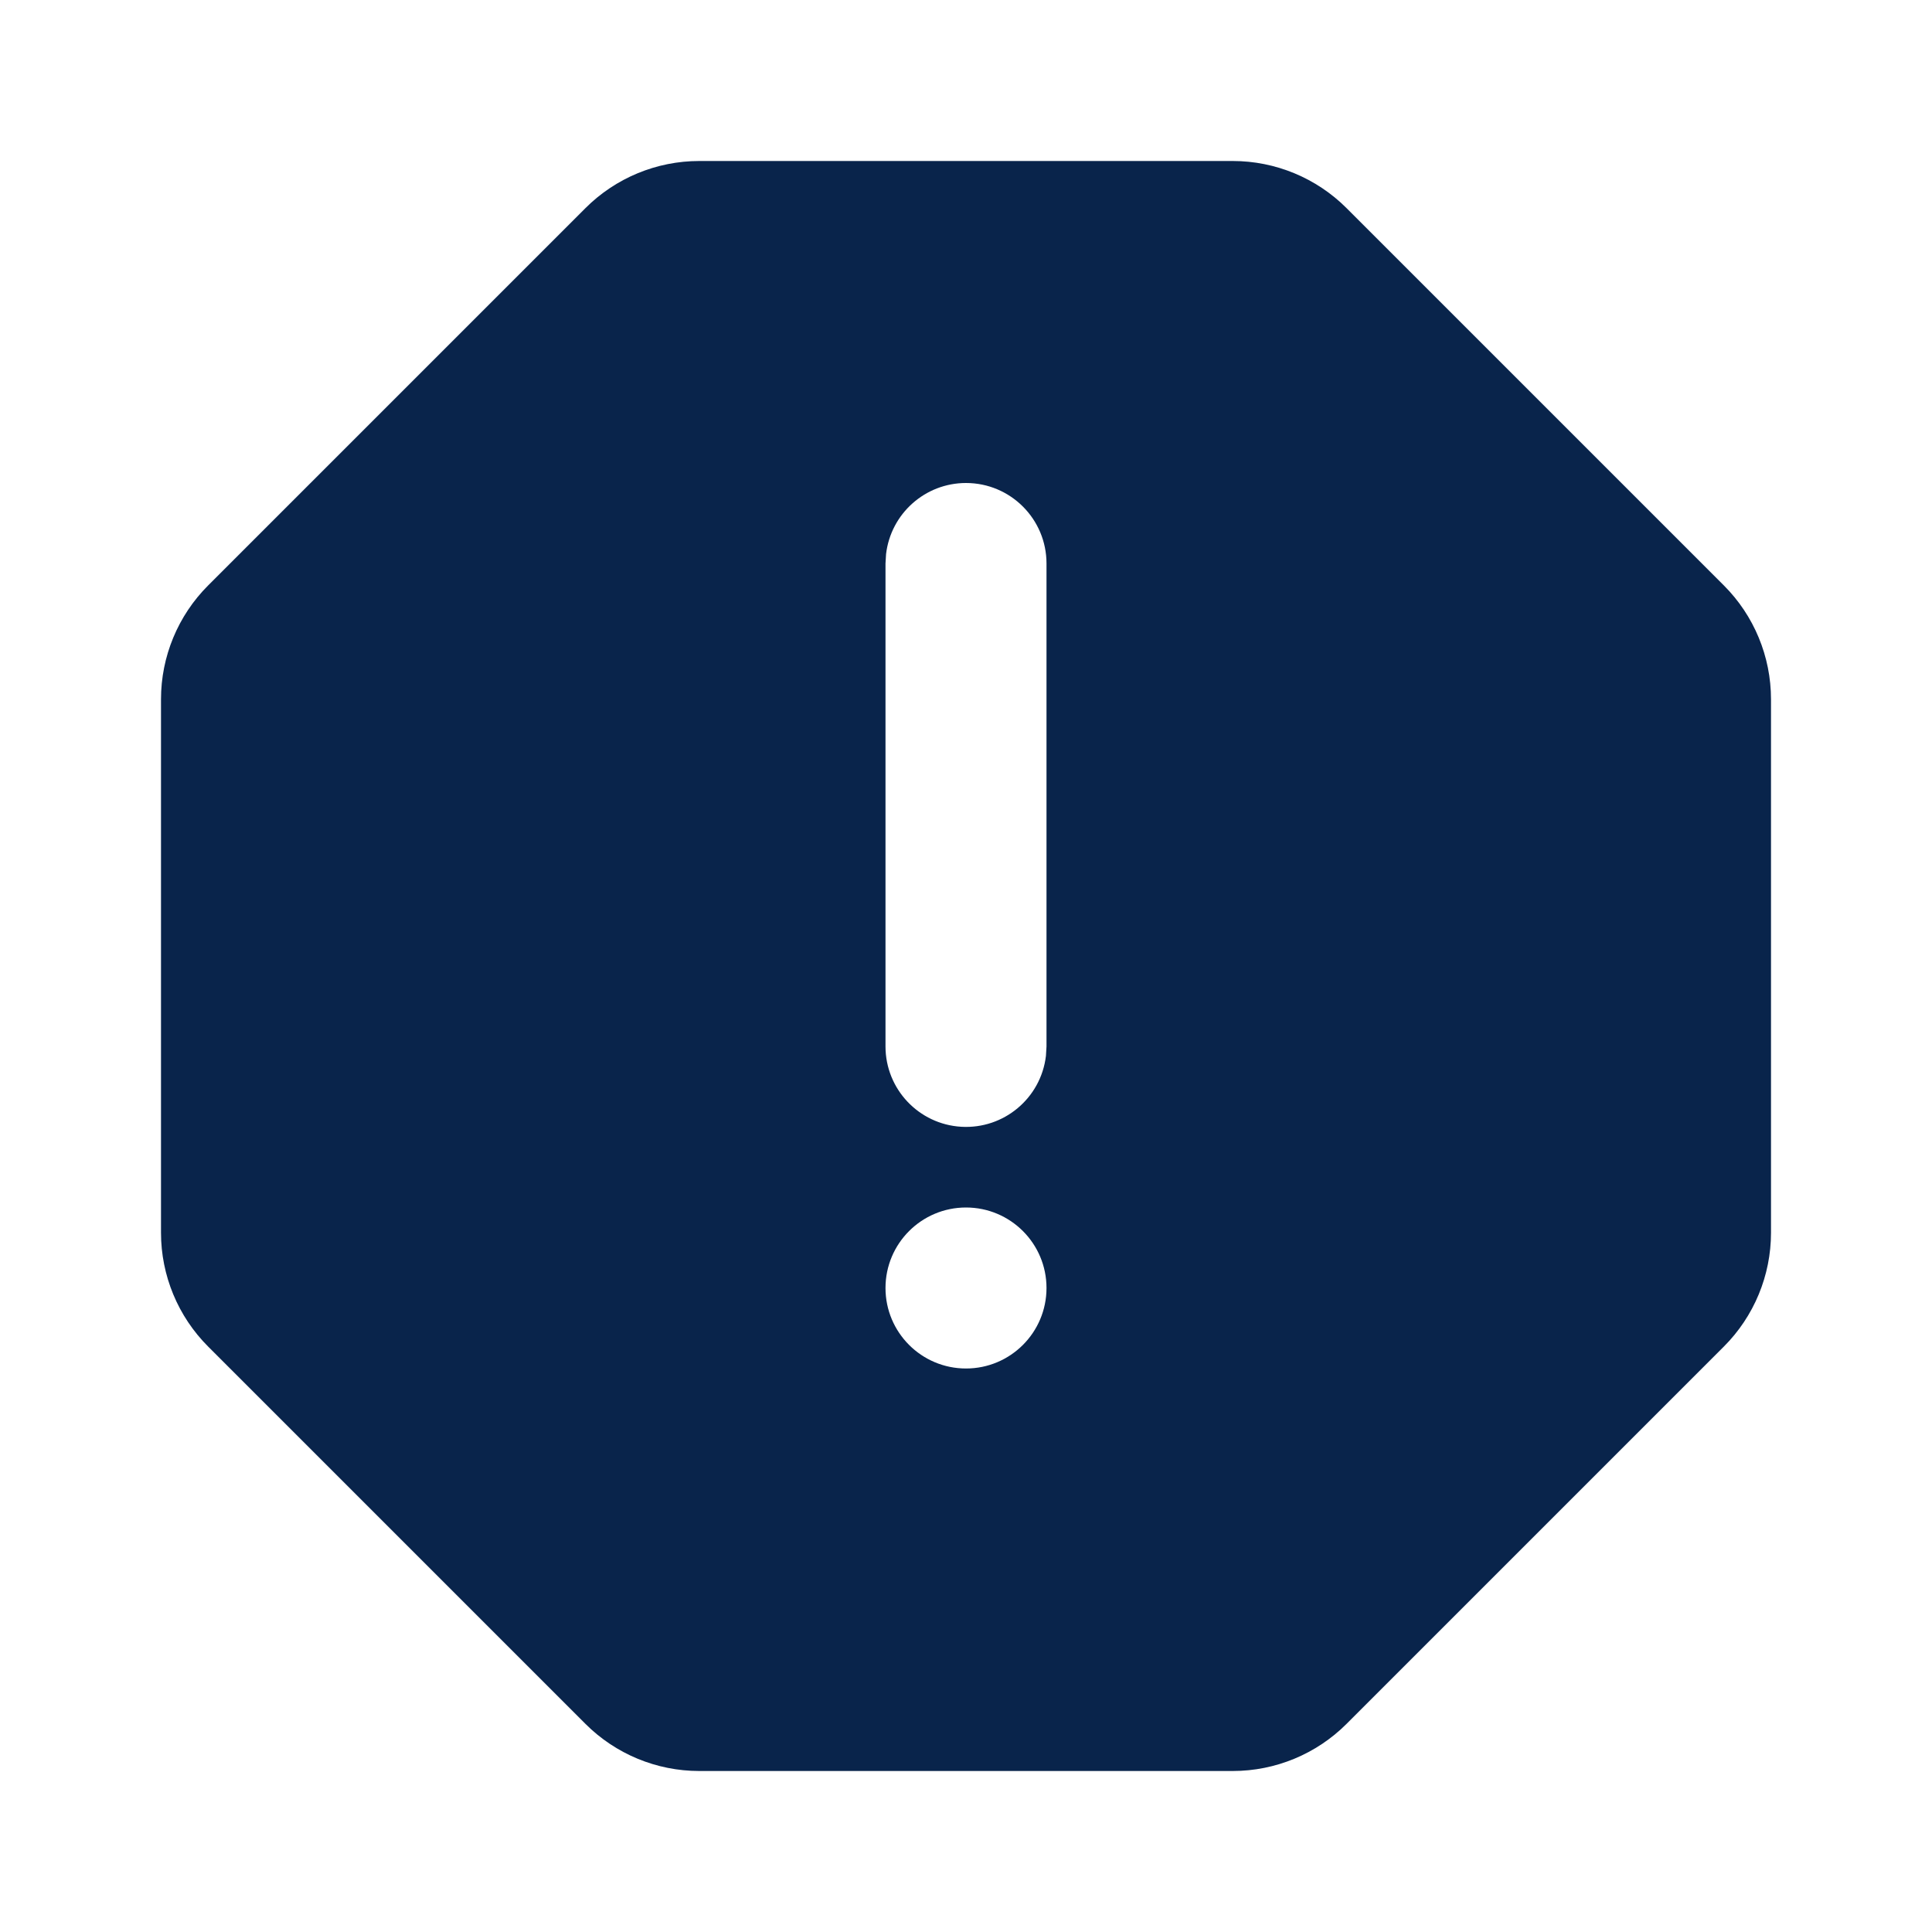
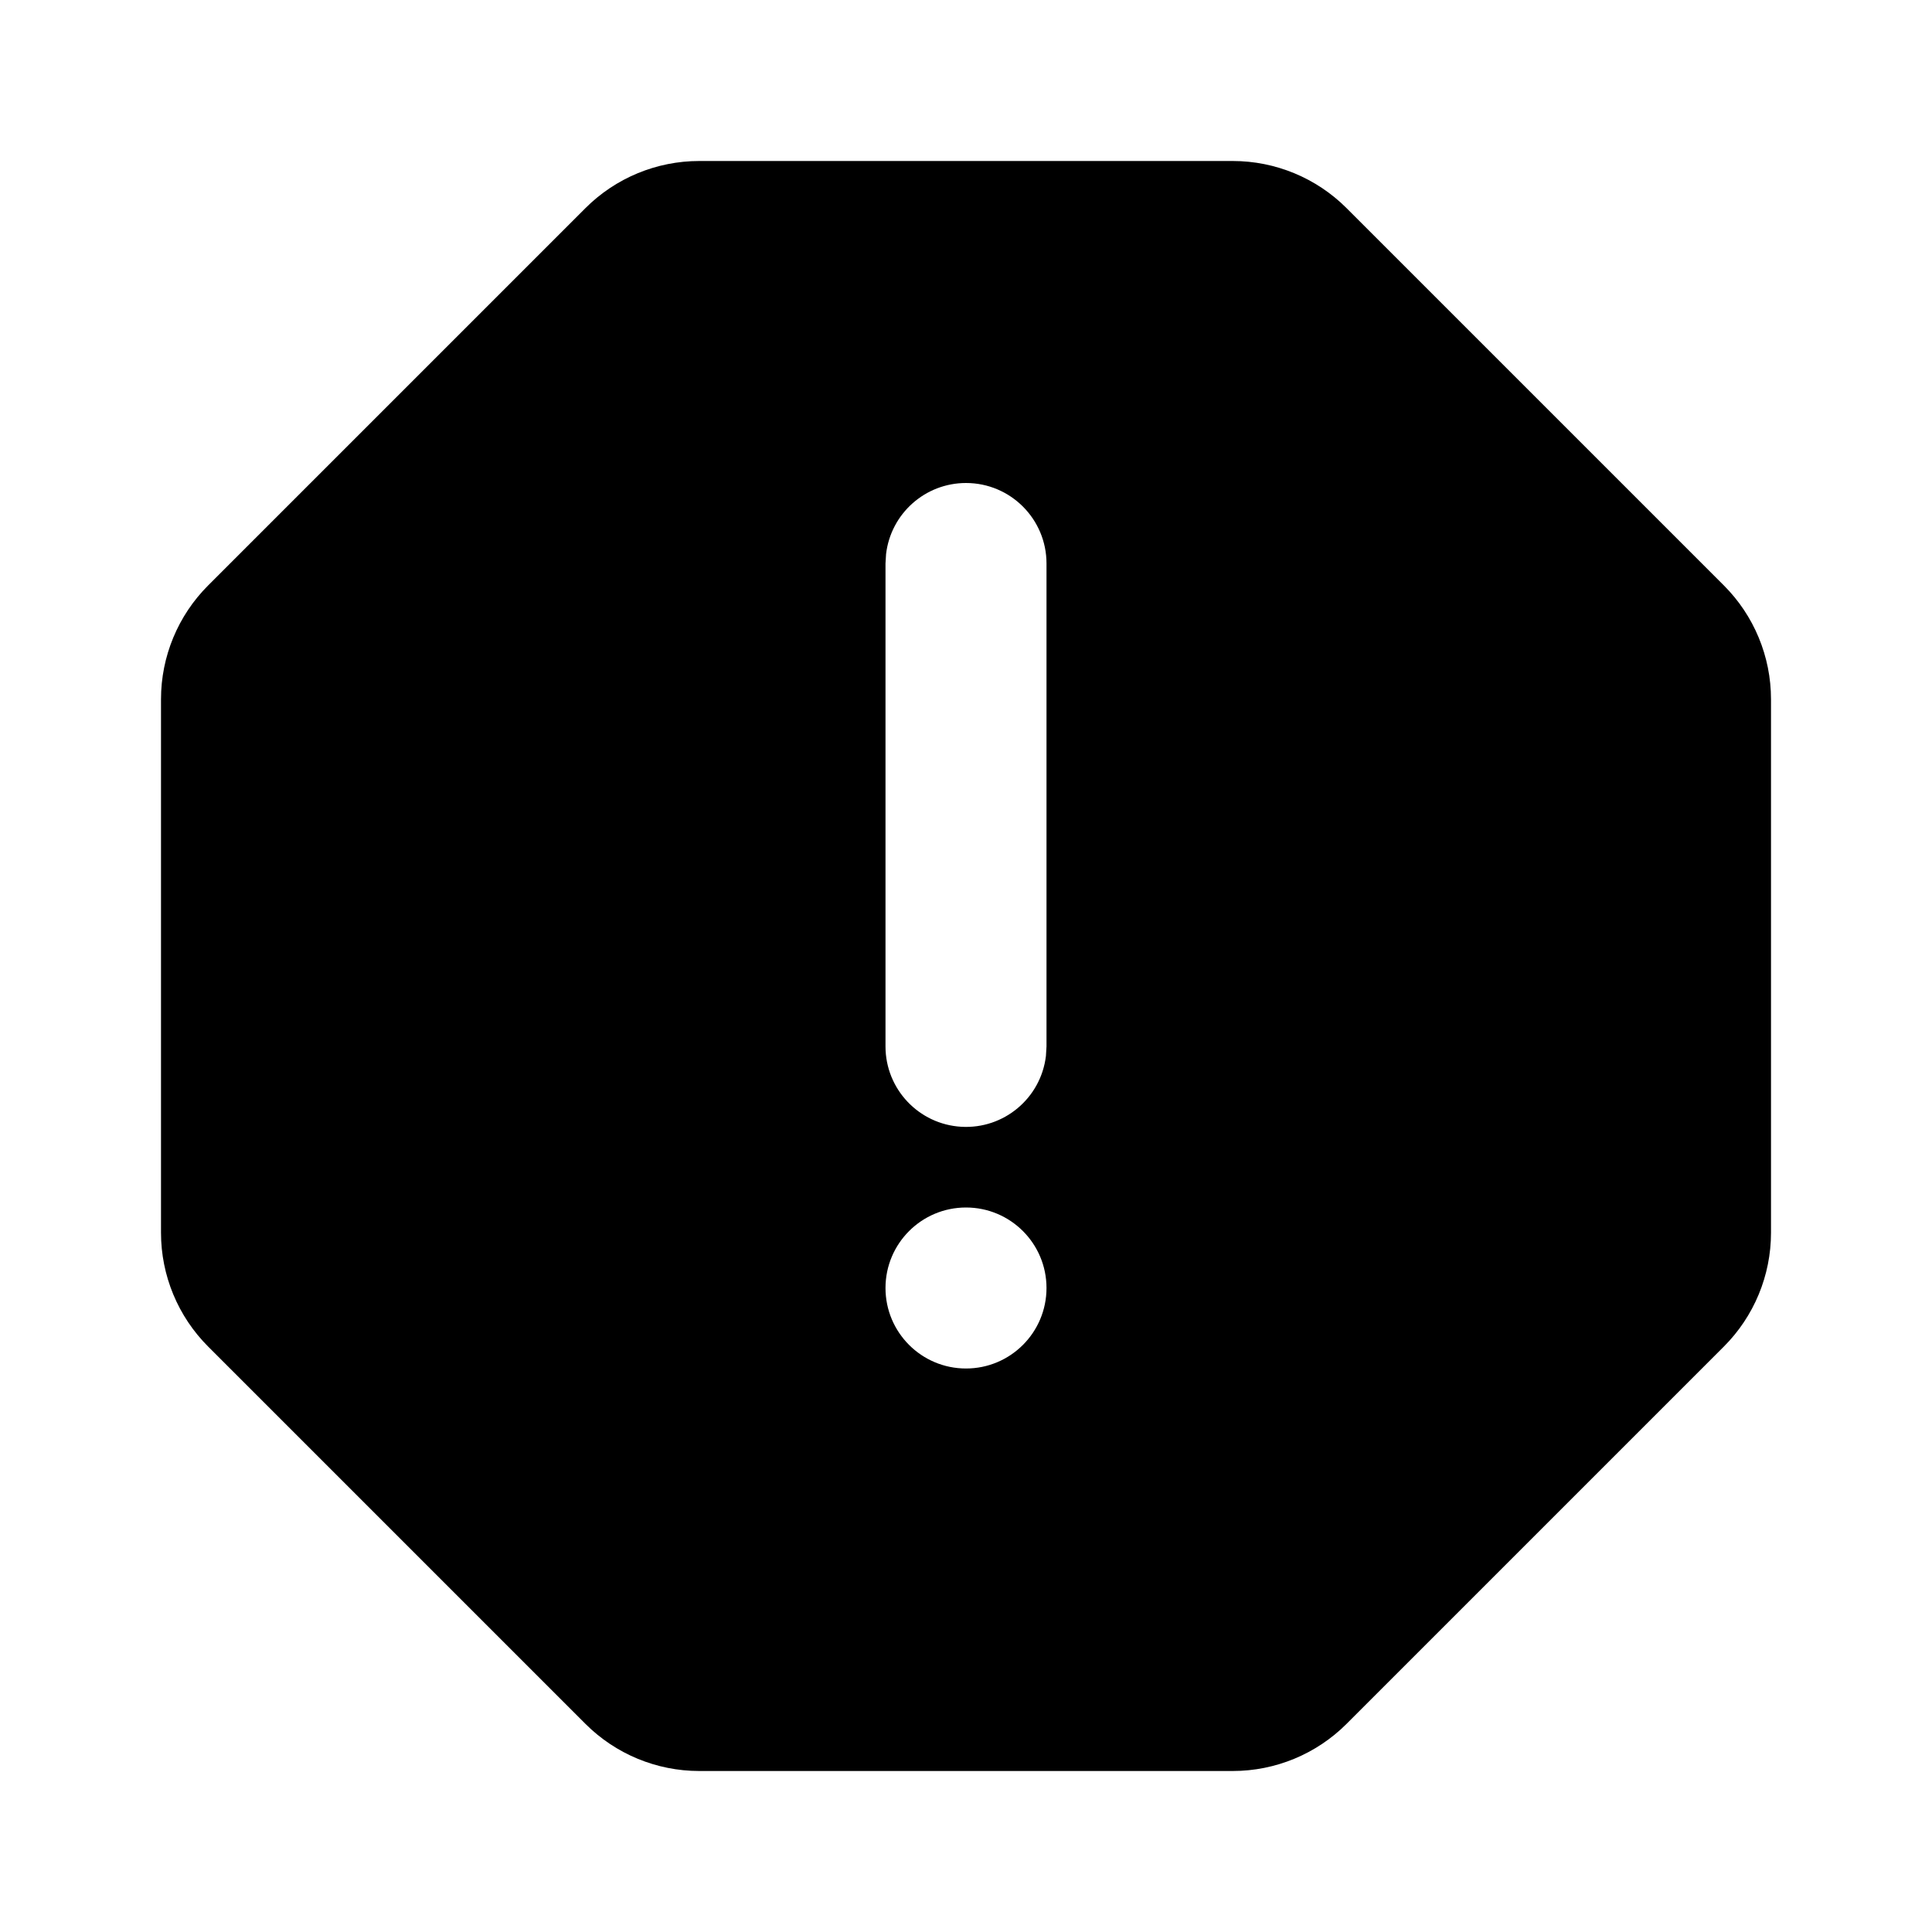
<svg xmlns="http://www.w3.org/2000/svg" width="24" height="24">
  <g fill="none" fill-rule="evenodd">
    <path d="M24 0v24H0V0zM12.593 23.258l-.011.002-.071.035-.02.004-.014-.004-.071-.035c-.01-.004-.019-.001-.024.005l-.004.01-.017.428.005.02.01.013.104.074.015.004.012-.004.104-.074.012-.016.004-.017-.017-.427c-.002-.01-.009-.017-.017-.018m.265-.113-.013.002-.185.093-.01.01-.003.011.018.43.005.012.008.007.201.093c.012.004.023 0 .029-.008l.004-.014-.034-.614c-.003-.012-.01-.02-.02-.022m-.715.002a.023.023 0 0 0-.027.006l-.006.014-.034.614c0 .012.007.02.017.024l.015-.002.201-.093.01-.008.004-.011.017-.43-.003-.012-.01-.01z" />
-     <path fill="#09244B" d="M15.314 2a2 2 0 0 1 1.414.586l4.686 4.686A2 2 0 0 1 22 8.686v6.628a2 2 0 0 1-.586 1.414l-4.686 4.686a2 2 0 0 1-1.414.586H8.686a2 2 0 0 1-1.414-.586l-4.686-4.686A2 2 0 0 1 2 15.314V8.686a2 2 0 0 1 .586-1.414l4.686-4.686A2 2 0 0 1 8.686 2zM12 15a1 1 0 1 0 0 2 1 1 0 0 0 0-2m0-9a1 1 0 0 0-.993.883L11 7v6a1 1 0 0 0 1.993.117L13 13V7a1 1 0 0 0-1-1" />
+     <path fill="currentColor" d="M15.314 2a2 2 0 0 1 1.414.586l4.686 4.686A2 2 0 0 1 22 8.686v6.628a2 2 0 0 1-.586 1.414l-4.686 4.686a2 2 0 0 1-1.414.586H8.686a2 2 0 0 1-1.414-.586l-4.686-4.686A2 2 0 0 1 2 15.314V8.686a2 2 0 0 1 .586-1.414l4.686-4.686A2 2 0 0 1 8.686 2zM12 15a1 1 0 1 0 0 2 1 1 0 0 0 0-2m0-9a1 1 0 0 0-.993.883L11 7v6a1 1 0 0 0 1.993.117L13 13V7a1 1 0 0 0-1-1" />
  </g>
</svg>
